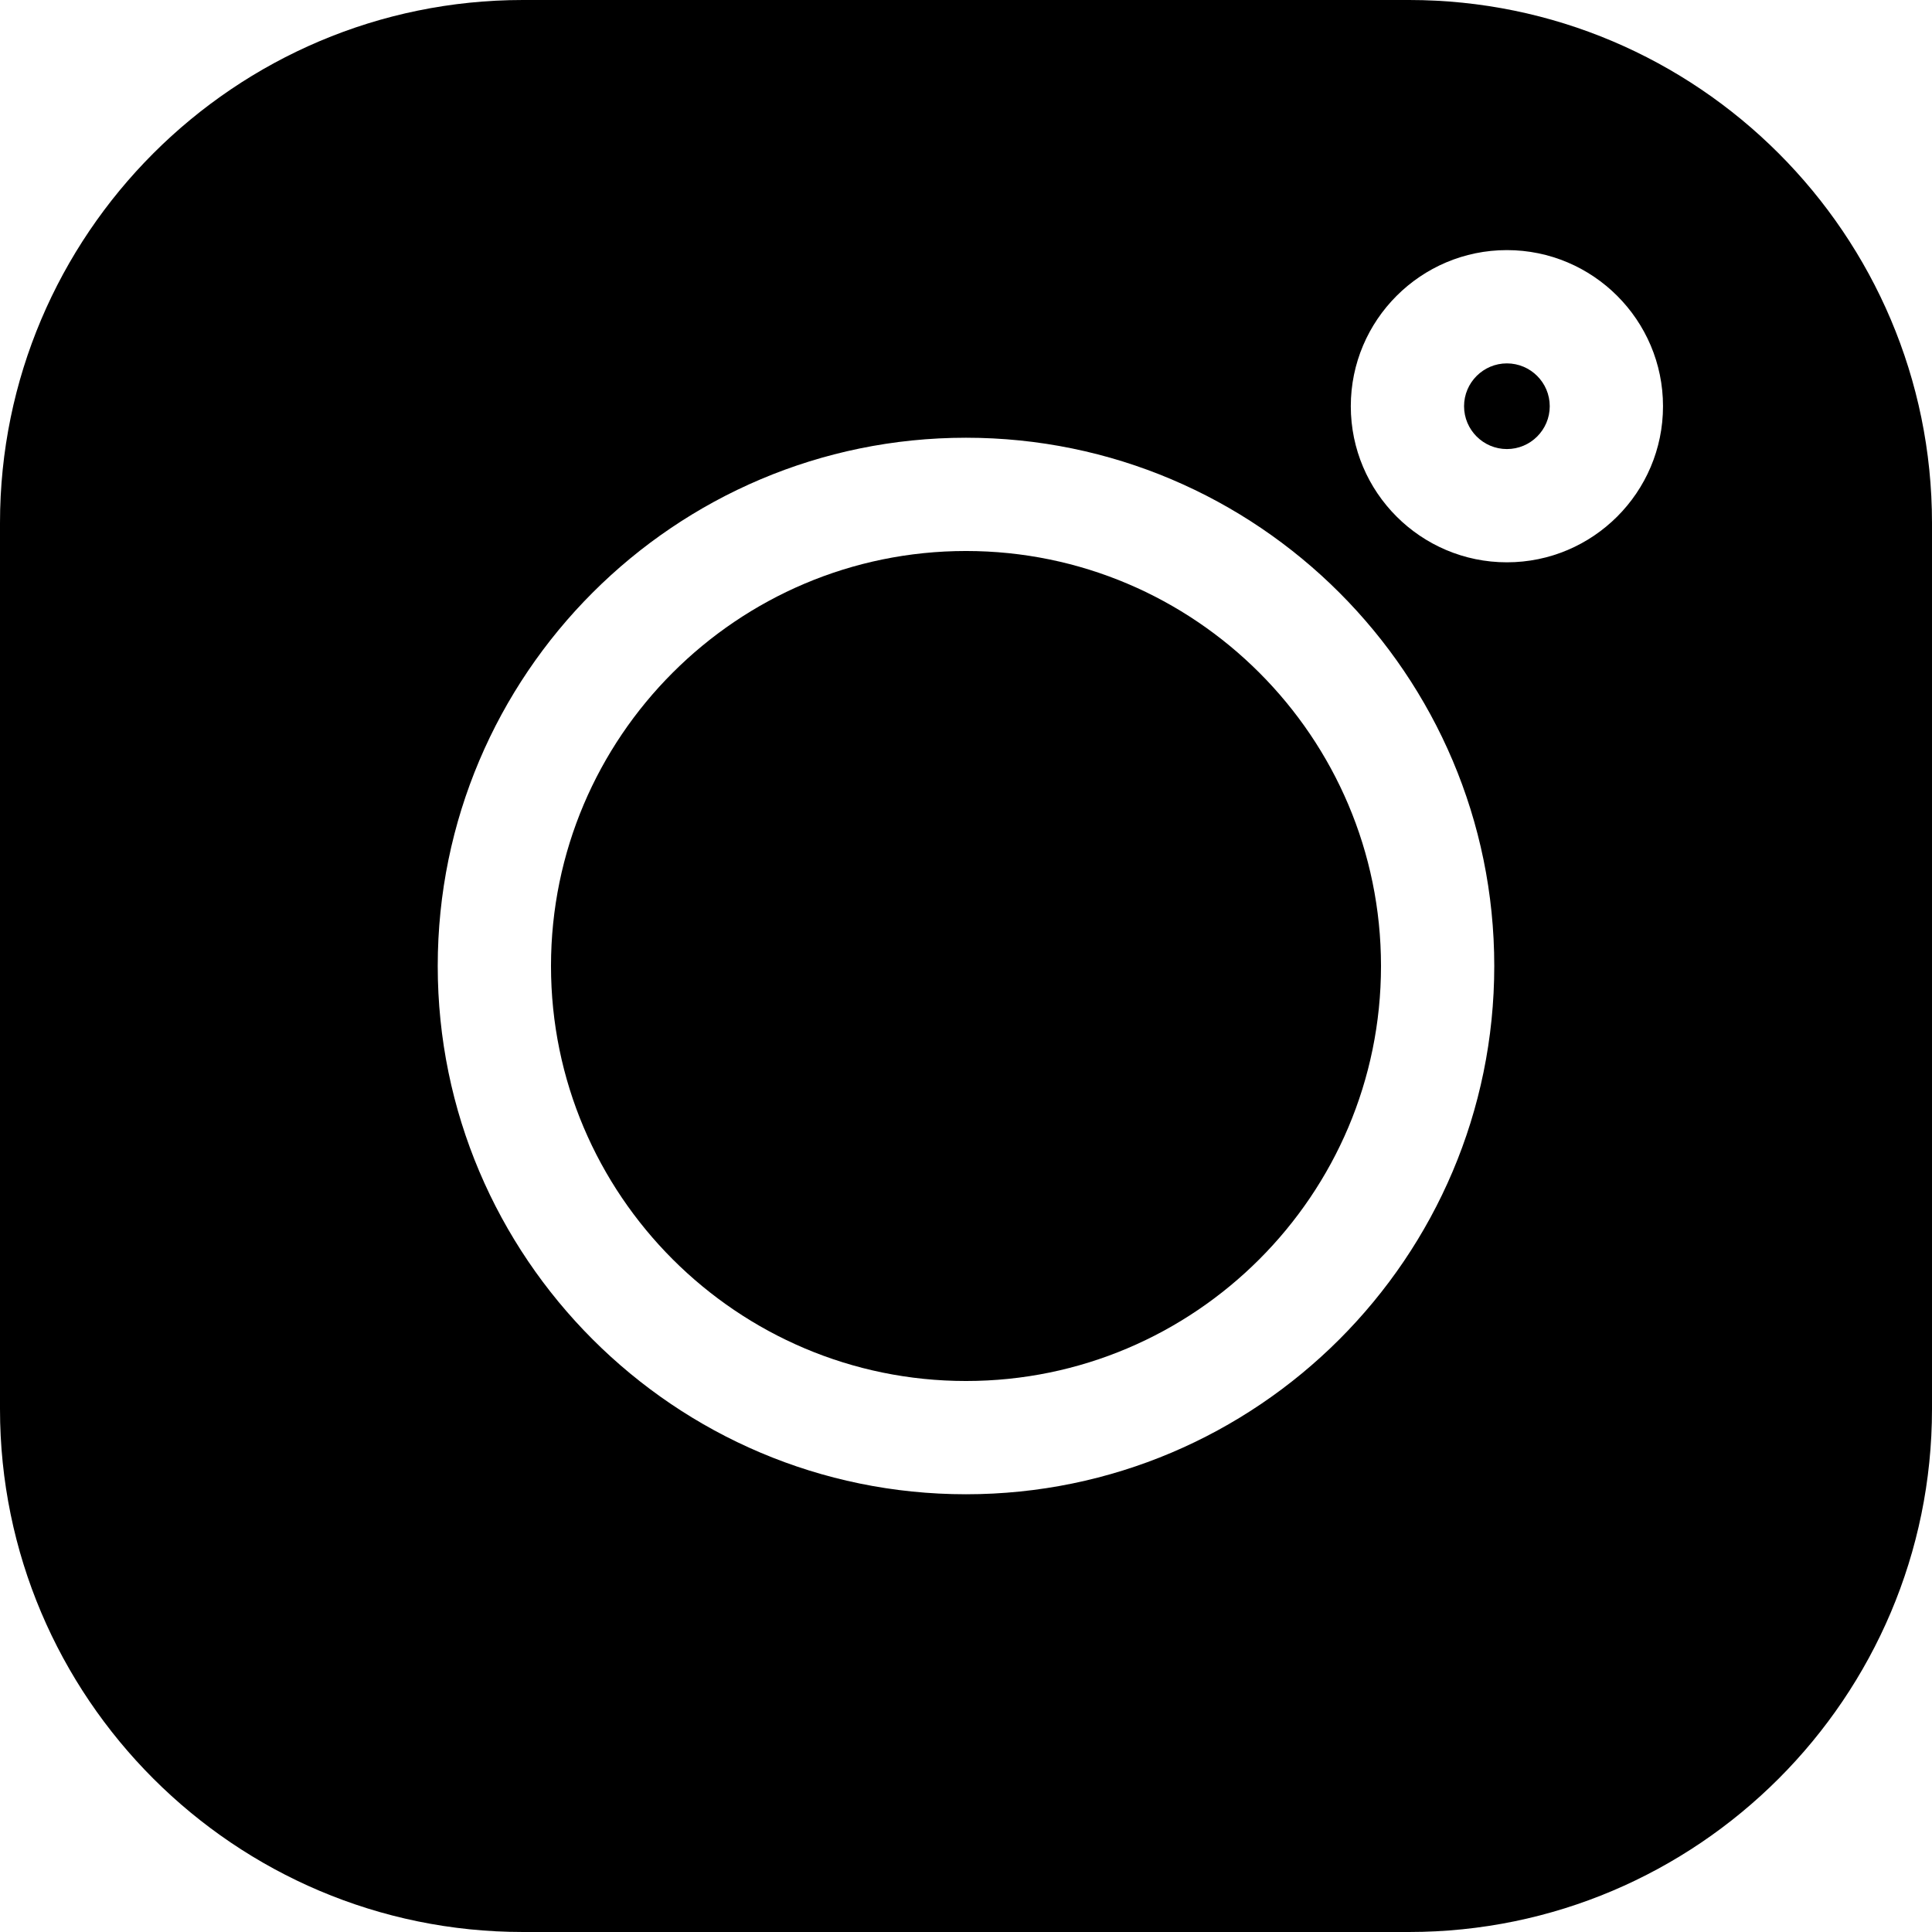
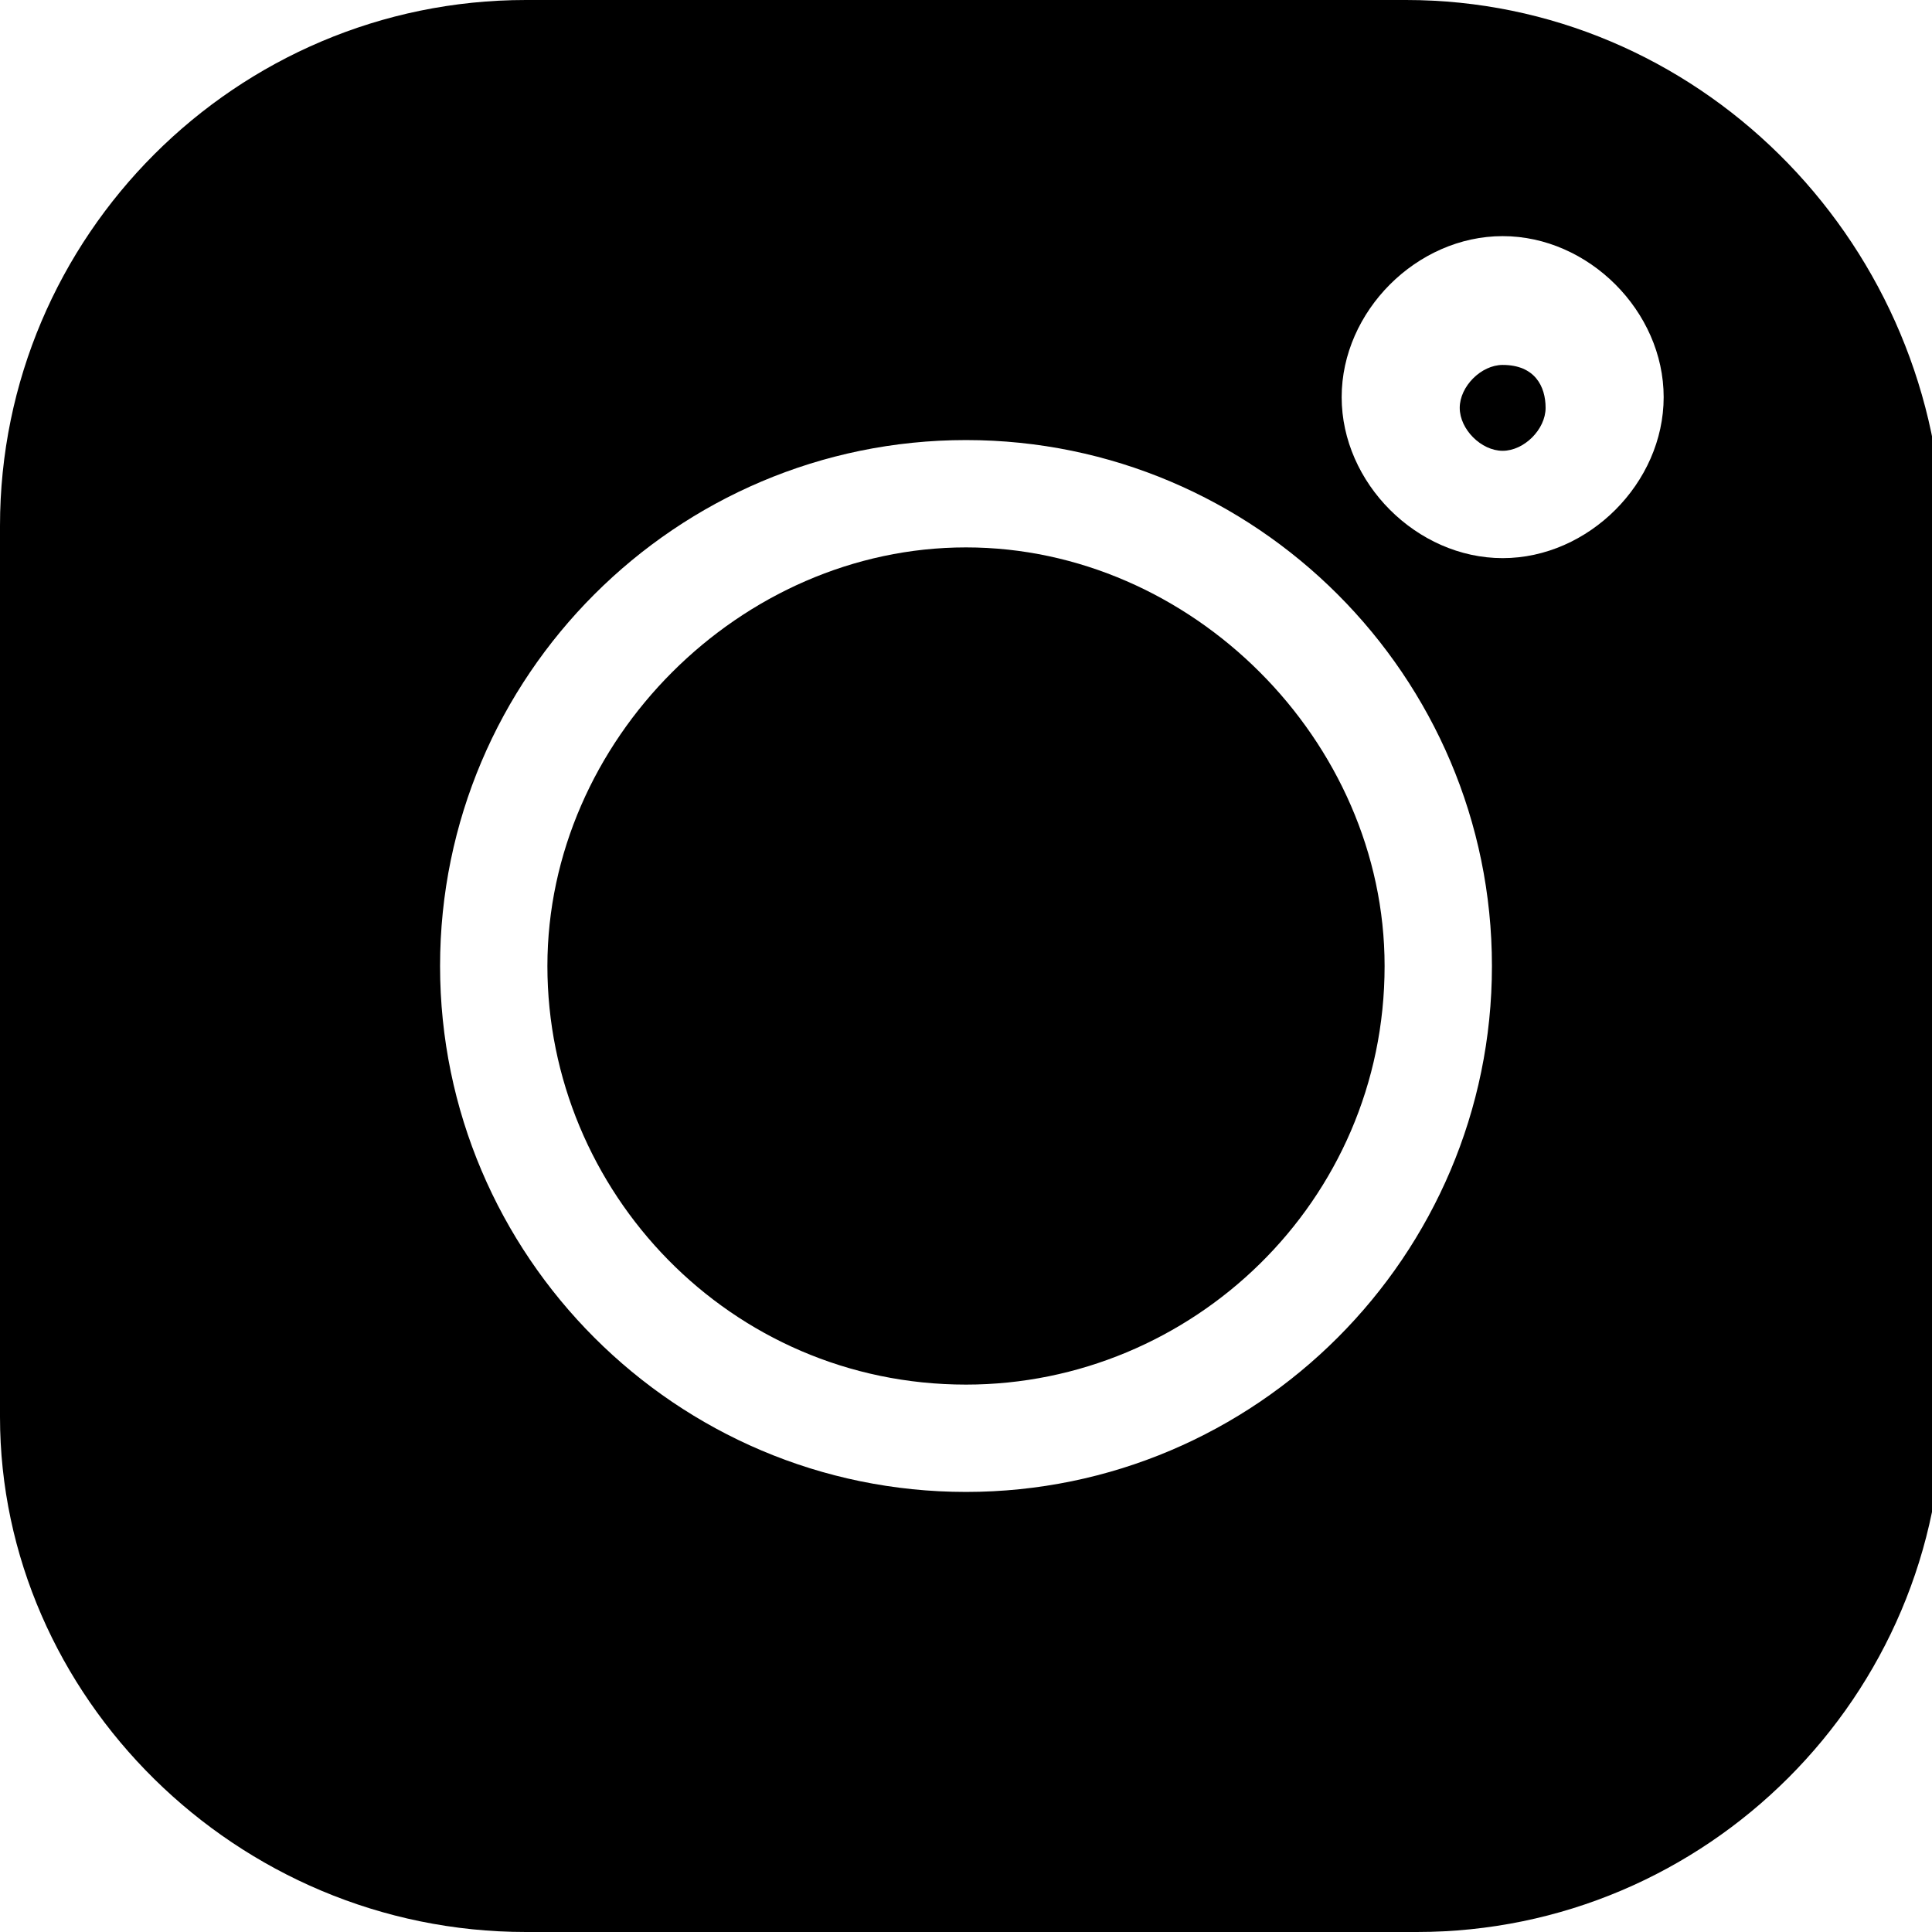
- <svg xmlns="http://www.w3.org/2000/svg" height="18" viewBox="0 0 512.001 512.001">
-   <path d="m373.406 0h-234.812c-76.422 0-138.594 62.172-138.594 138.594v234.816c0 76.418 62.172 138.59 138.594 138.59h234.816c76.418 0 138.59-62.172 138.59-138.59v-234.816c0-76.422-62.172-138.594-138.594-138.594zm-117.406 395.996c-77.195 0-139.996-62.801-139.996-139.996s62.801-139.996 139.996-139.996 139.996 62.801 139.996 139.996-62.801 139.996-139.996 139.996zm143.344-246.977c-22.812 0-41.367-18.555-41.367-41.367s18.555-41.371 41.367-41.371 41.371 18.559 41.371 41.371-18.559 41.367-41.371 41.367zm0 0" />
-   <path d="m256 146.02c-60.641 0-109.98 49.336-109.98 109.98 0 60.641 49.34 109.98 109.98 109.98 60.645 0 109.98-49.34 109.98-109.98 0-60.645-49.336-109.98-109.98-109.98zm0 0" />
-   <path d="m399.344 96.301c-6.258 0-11.352 5.094-11.352 11.352 0 6.258 5.094 11.352 11.352 11.352 6.262 0 11.355-5.09 11.355-11.352 0-6.262-5.094-11.352-11.355-11.352zm0 0" />
+ <svg xmlns="http://www.w3.org/2000/svg" version="1.1" id="Layer_1" x="0px" y="0px" viewBox="0 0 18 18" style="enable-background:new 0 0 18 18;" xml:space="preserve">
+   <path d="M13.1,0H4.9C2.2,0,0,2.2,0,4.9v8.3C0,15.8,2.2,18,4.9,18h8.3c2.7,0,4.9-2.2,4.9-4.9V4.9C18,2.2,15.8,0,13.1,0z M9,13.9  c-2.7,0-4.9-2.2-4.9-4.9S6.3,4.1,9,4.1s4.9,2.2,4.9,4.9S11.7,13.9,9,13.9z M14,5.2c-0.8,0-1.5-0.7-1.5-1.5s0.7-1.5,1.5-1.5  s1.5,0.7,1.5,1.5S14.8,5.2,14,5.2z" />
+   <path d="M9,5.1C6.9,5.1,5.1,6.9,5.1,9c0,2.1,1.7,3.9,3.9,3.9c2.1,0,3.9-1.7,3.9-3.9C12.9,6.9,11.1,5.1,9,5.1z" />
+   <path d="M14,3.4c-0.2,0-0.4,0.2-0.4,0.4c0,0.2,0.2,0.4,0.4,0.4c0.2,0,0.4-0.2,0.4-0.4C14.4,3.6,14.3,3.4,14,3.4z" />
</svg>
